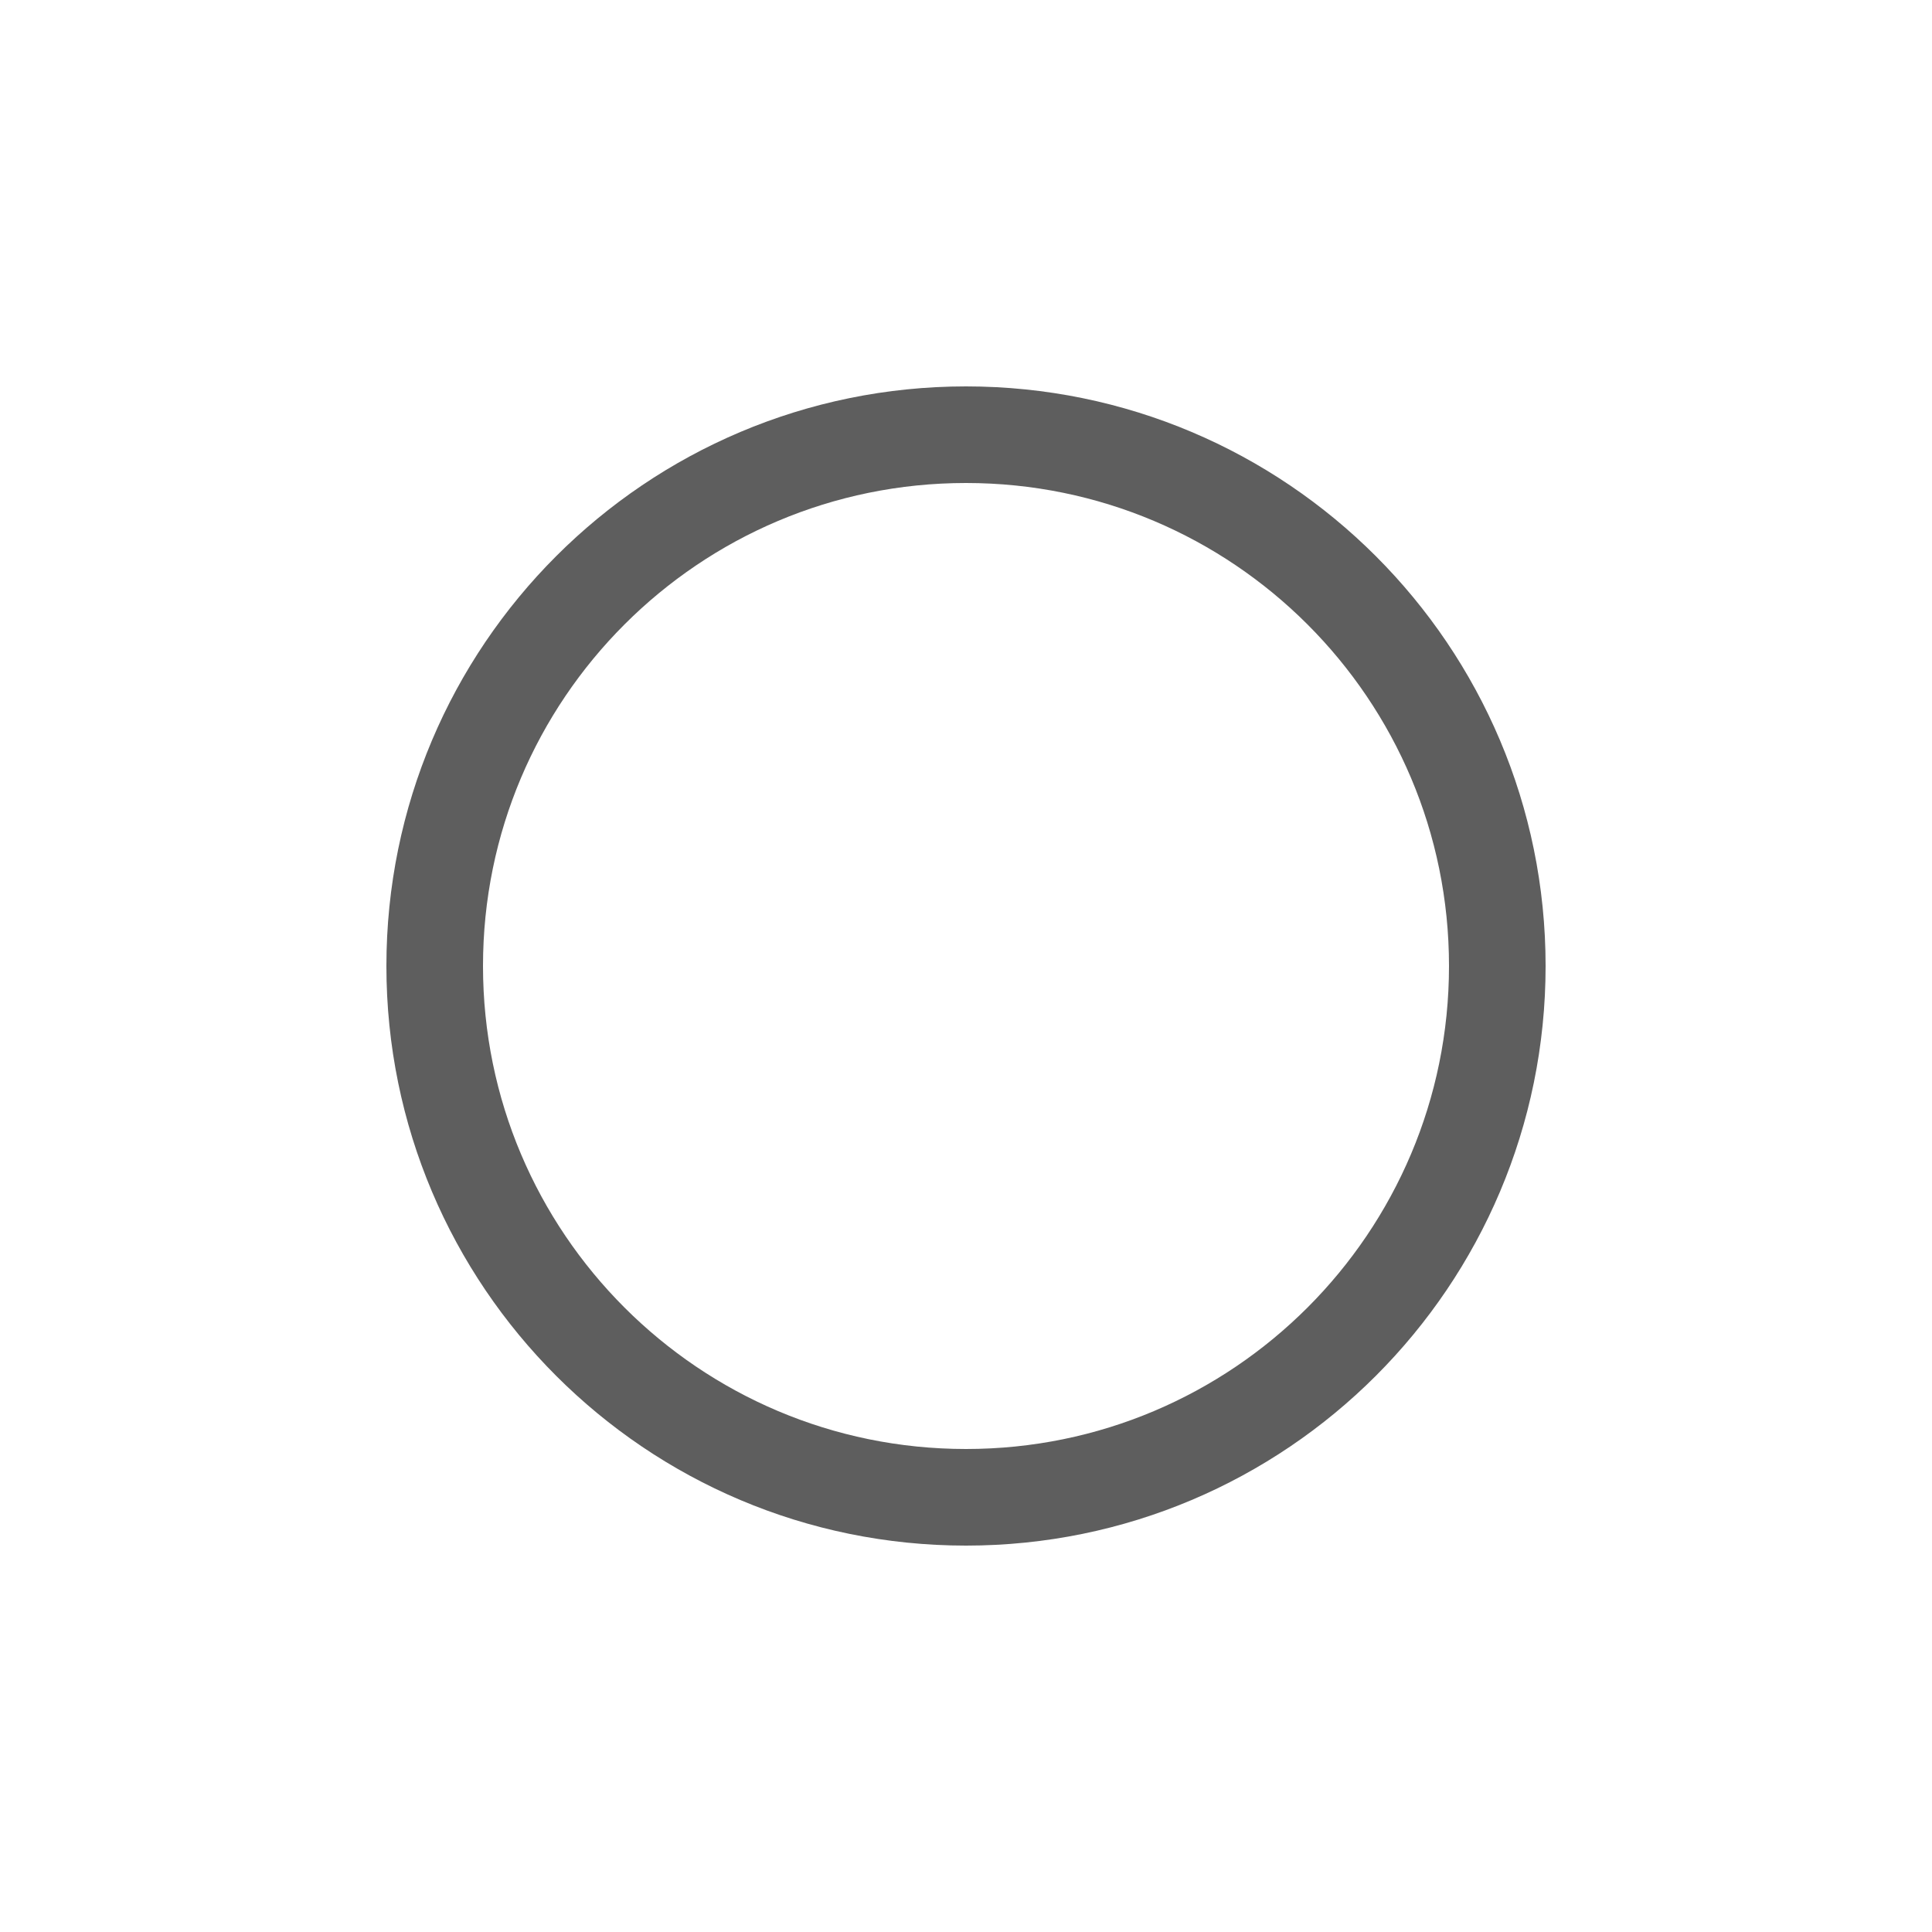
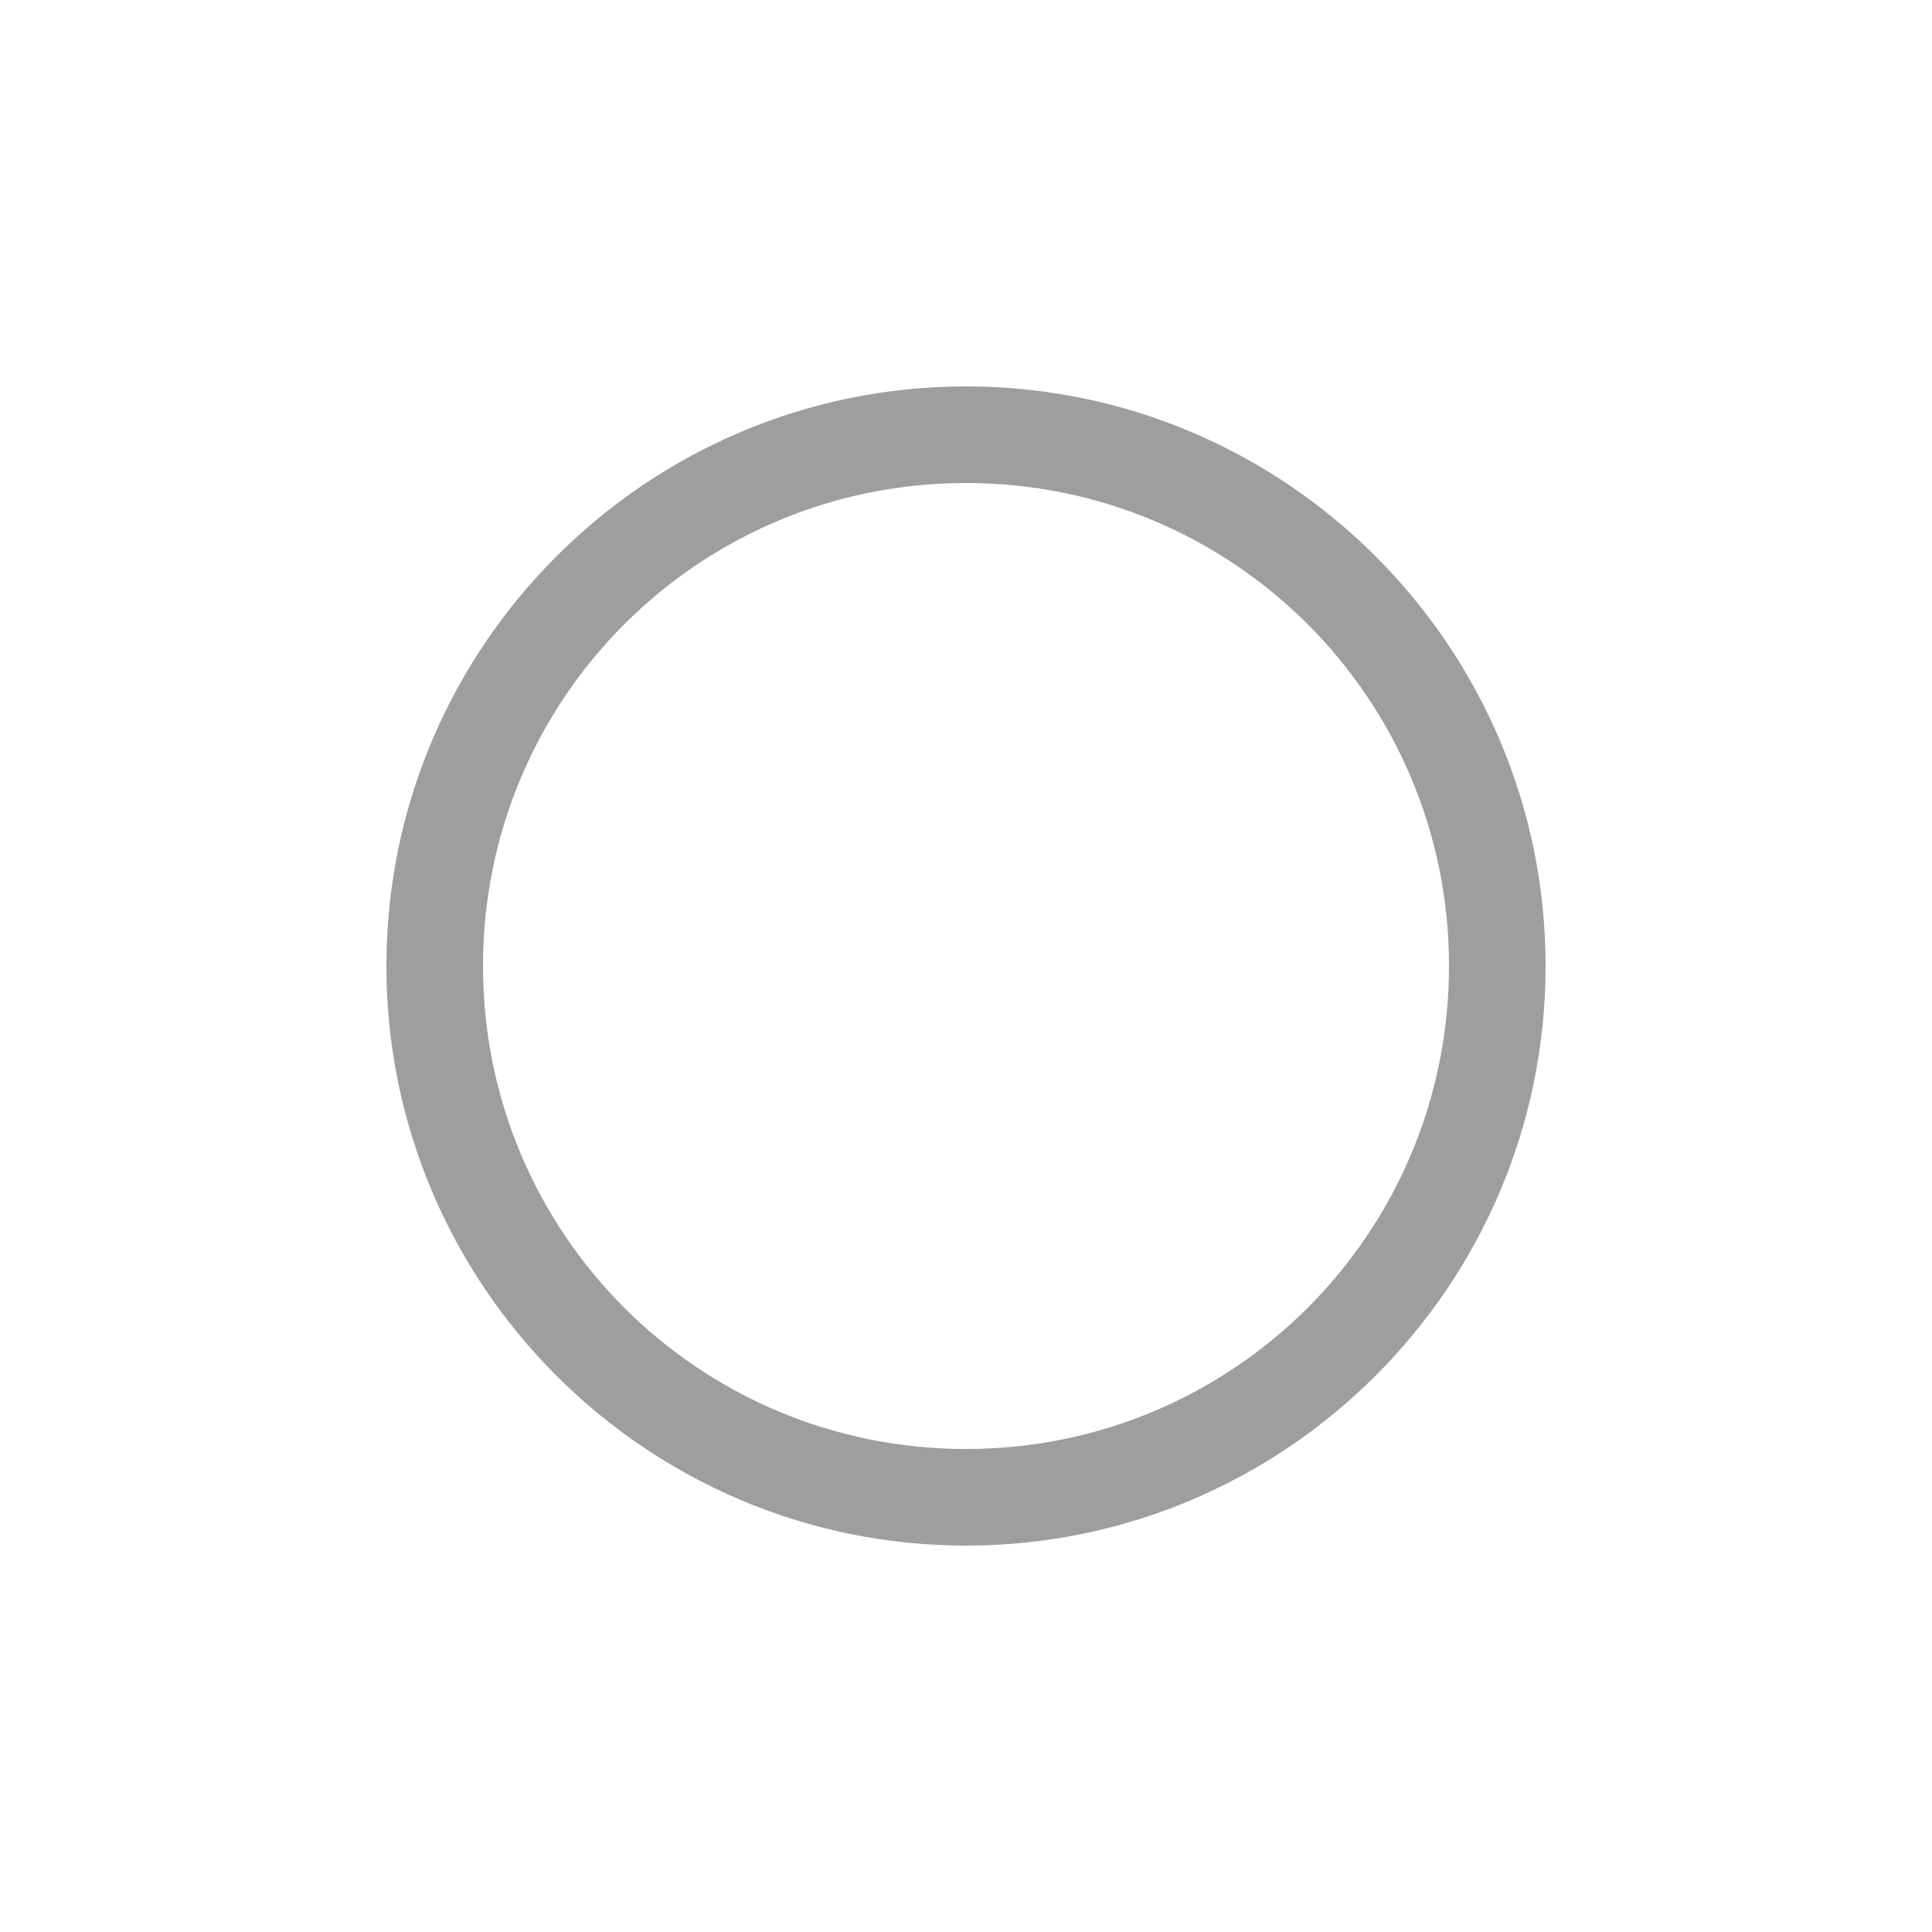
<svg xmlns="http://www.w3.org/2000/svg" width="20" height="20" viewBox="0 0 20 20" version="1.1" id="svg14">
  <defs id="defs6" />
  <g id="Icons" style="fill:none;fill-rule:evenodd;stroke:none;stroke-width:1" transform="translate(0,5)">
    <g id="Artboard" transform="translate(-186,-402)" style="stroke:#5e5e5e">
      <g id="shapes" transform="translate(186,402)">
-         <circle id="Oval-5" cx="10" cy="5" style="stroke-width:1;stroke-miterlimit:4;stroke-dasharray:none" r="5.5" />
+         <path style="color:#000000;font-style:normal;font-variant:normal;font-weight:normal;font-stretch:normal;font-size:medium;line-height:normal;font-family:sans-serif;font-variant-ligatures:normal;font-variant-position:normal;font-variant-caps:normal;font-variant-numeric:normal;font-variant-alternates:normal;font-feature-settings:normal;text-indent:0;text-align:start;text-decoration:none;text-decoration-line:none;text-decoration-style:solid;text-decoration-color:#000000;letter-spacing:normal;word-spacing:normal;text-transform:none;writing-mode:lr-tb;direction:ltr;text-orientation:mixed;dominant-baseline:auto;baseline-shift:baseline;text-anchor:start;white-space:normal;shape-padding:0;clip-rule:nonzero;display:inline;overflow:visible;visibility:visible;opacity:1;isolation:auto;mix-blend-mode:normal;color-interpolation:sRGB;color-interpolation-filters:linearRGB;solid-color:#000000;solid-opacity:1;vector-effect:none;fill:#9e9e9e;fill-opacity:1;fill-rule:nonzero;stroke:none;stroke-width:1;stroke-linecap:butt;stroke-linejoin:miter;stroke-miterlimit:4;stroke-dasharray:none;stroke-dashoffset:0;stroke-opacity:1;color-rendering:auto;image-rendering:auto;shape-rendering:auto;text-rendering:auto;enable-background:accumulate" d="m 10,-1 c -3.308,0 -6,2.692 -6,6 0,3.308 2.692,6 6,6 3.308,0 6,-2.692 6,-6 0,-3.308 -2.692,-6 -6,-6 z m 0,1 c 2.767,0 5,2.233 5,5 0,2.767 -2.233,5 -5,5 C 7.233,10 5,7.767 5,5 5,2.233 7.233,0 10,0 Z" id="Oval-5" />
      </g>
    </g>
  </g>
</svg>
